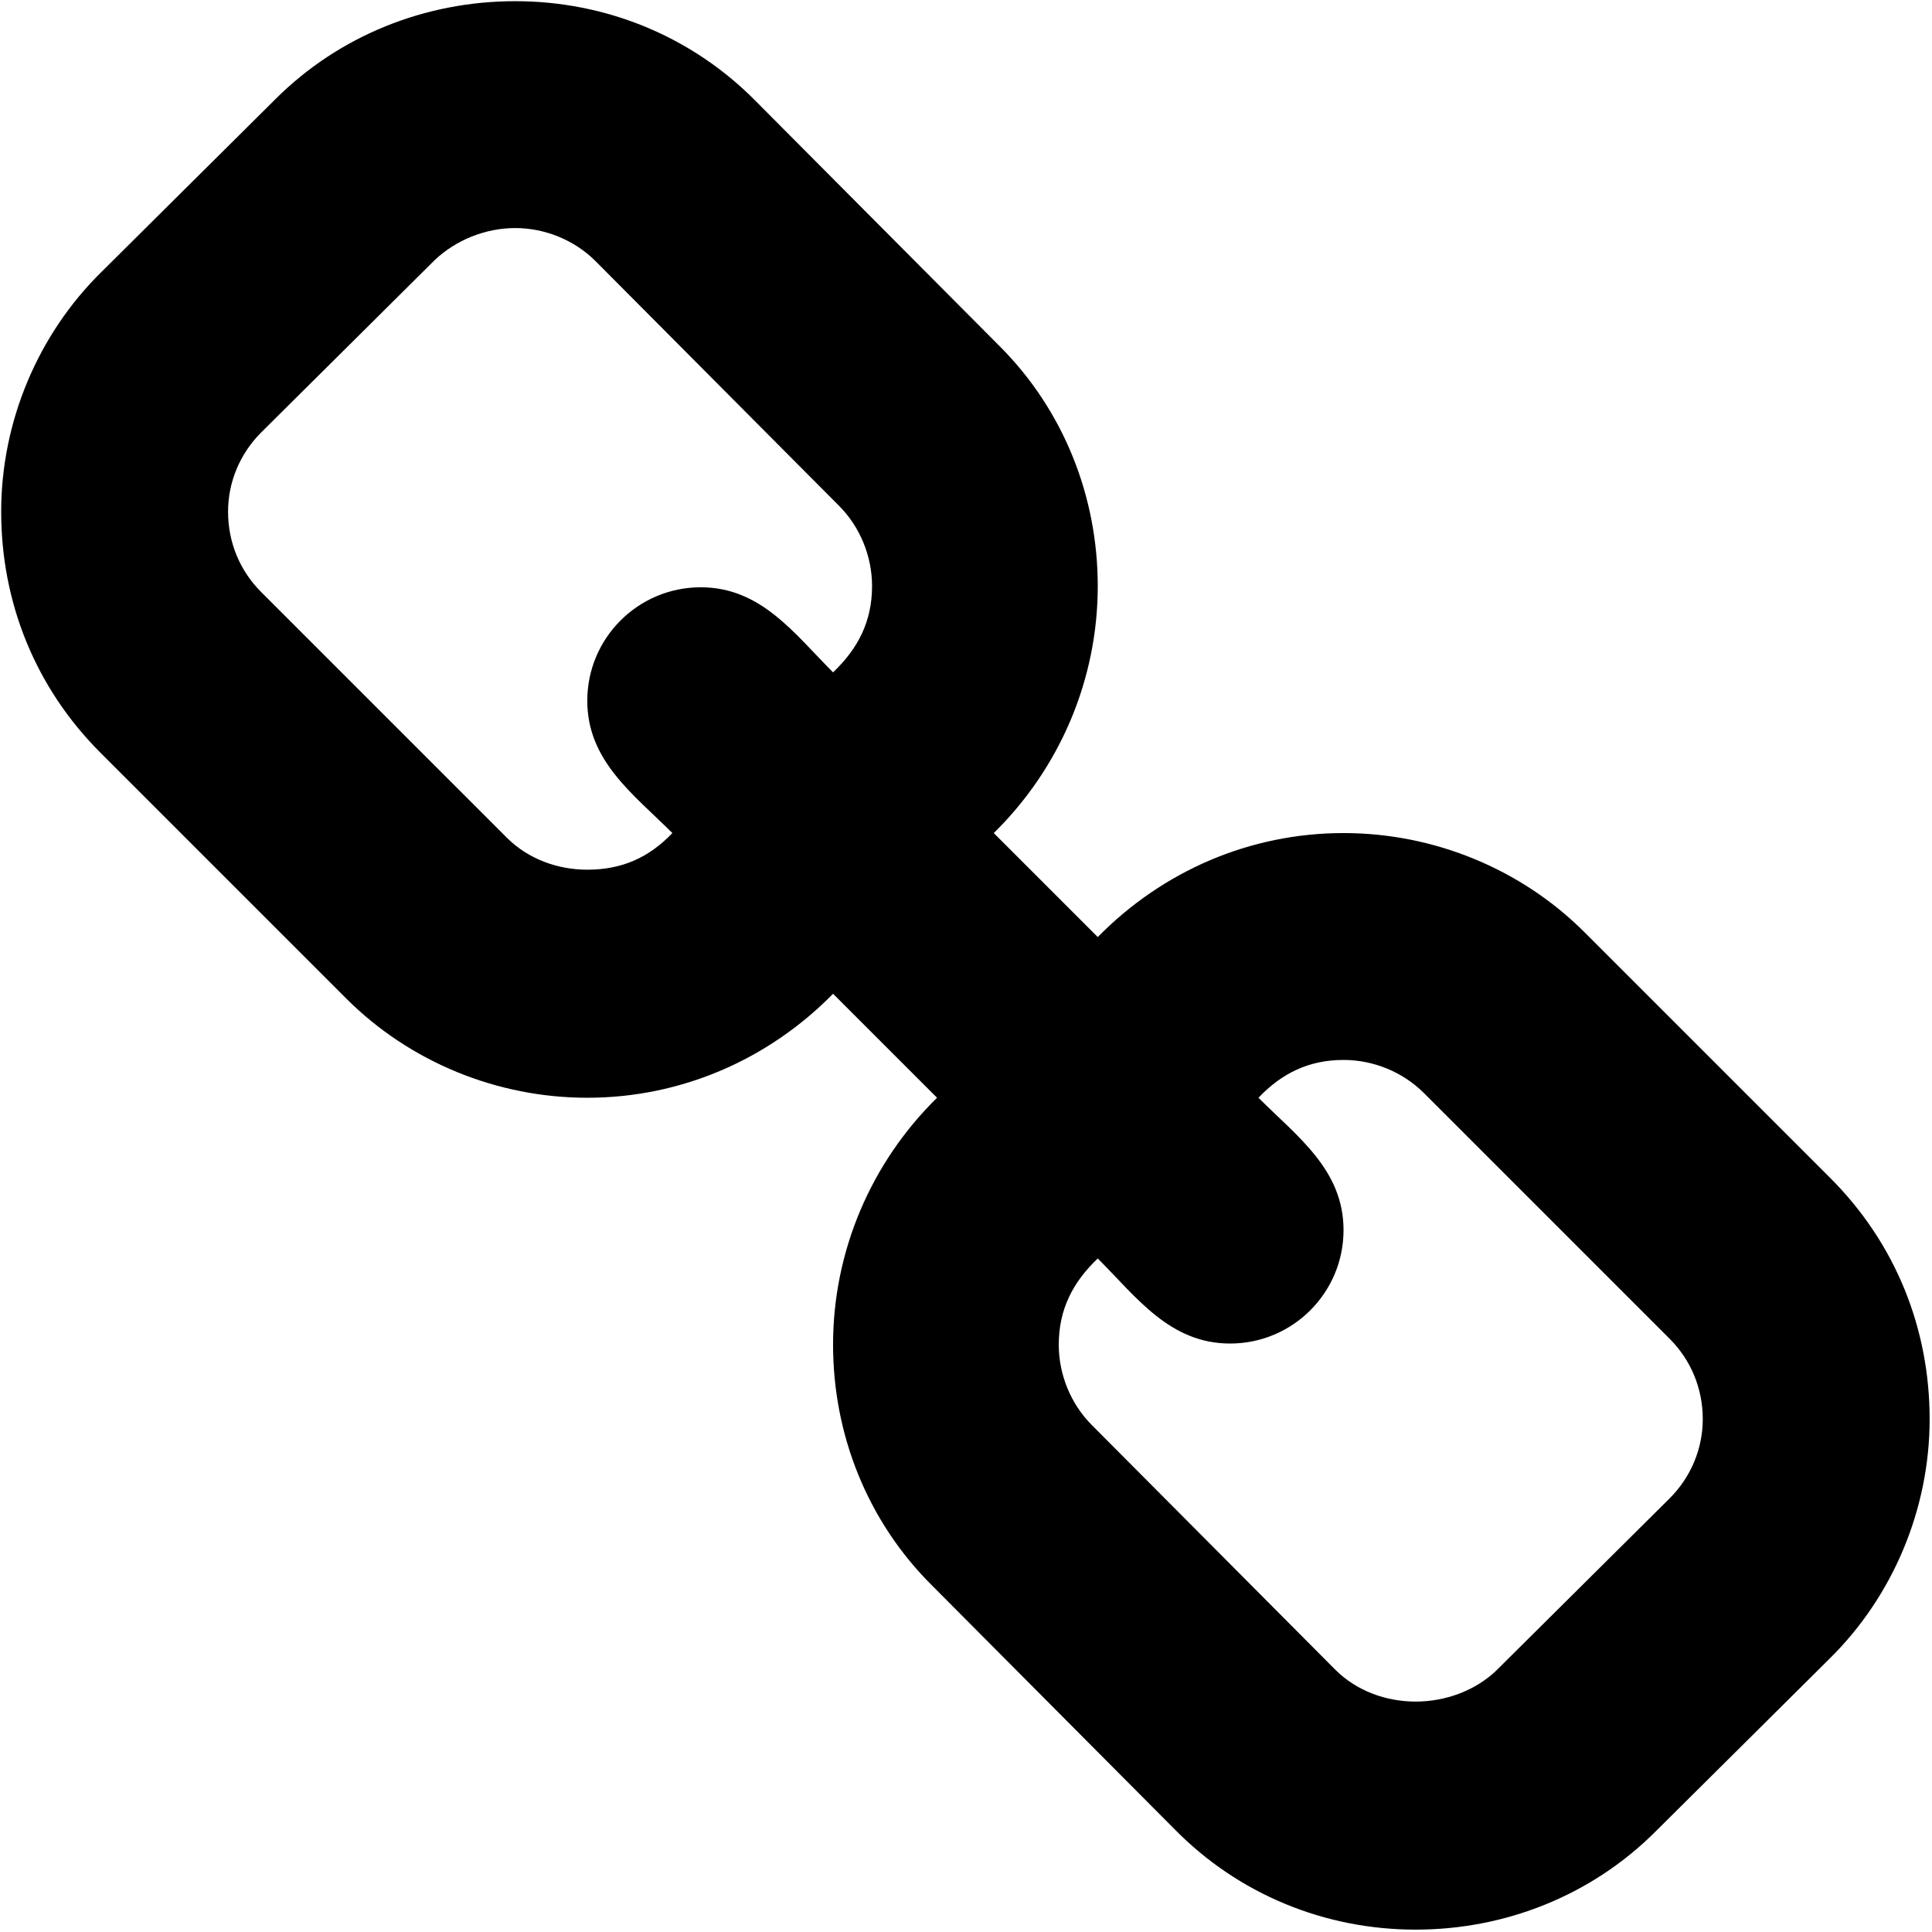
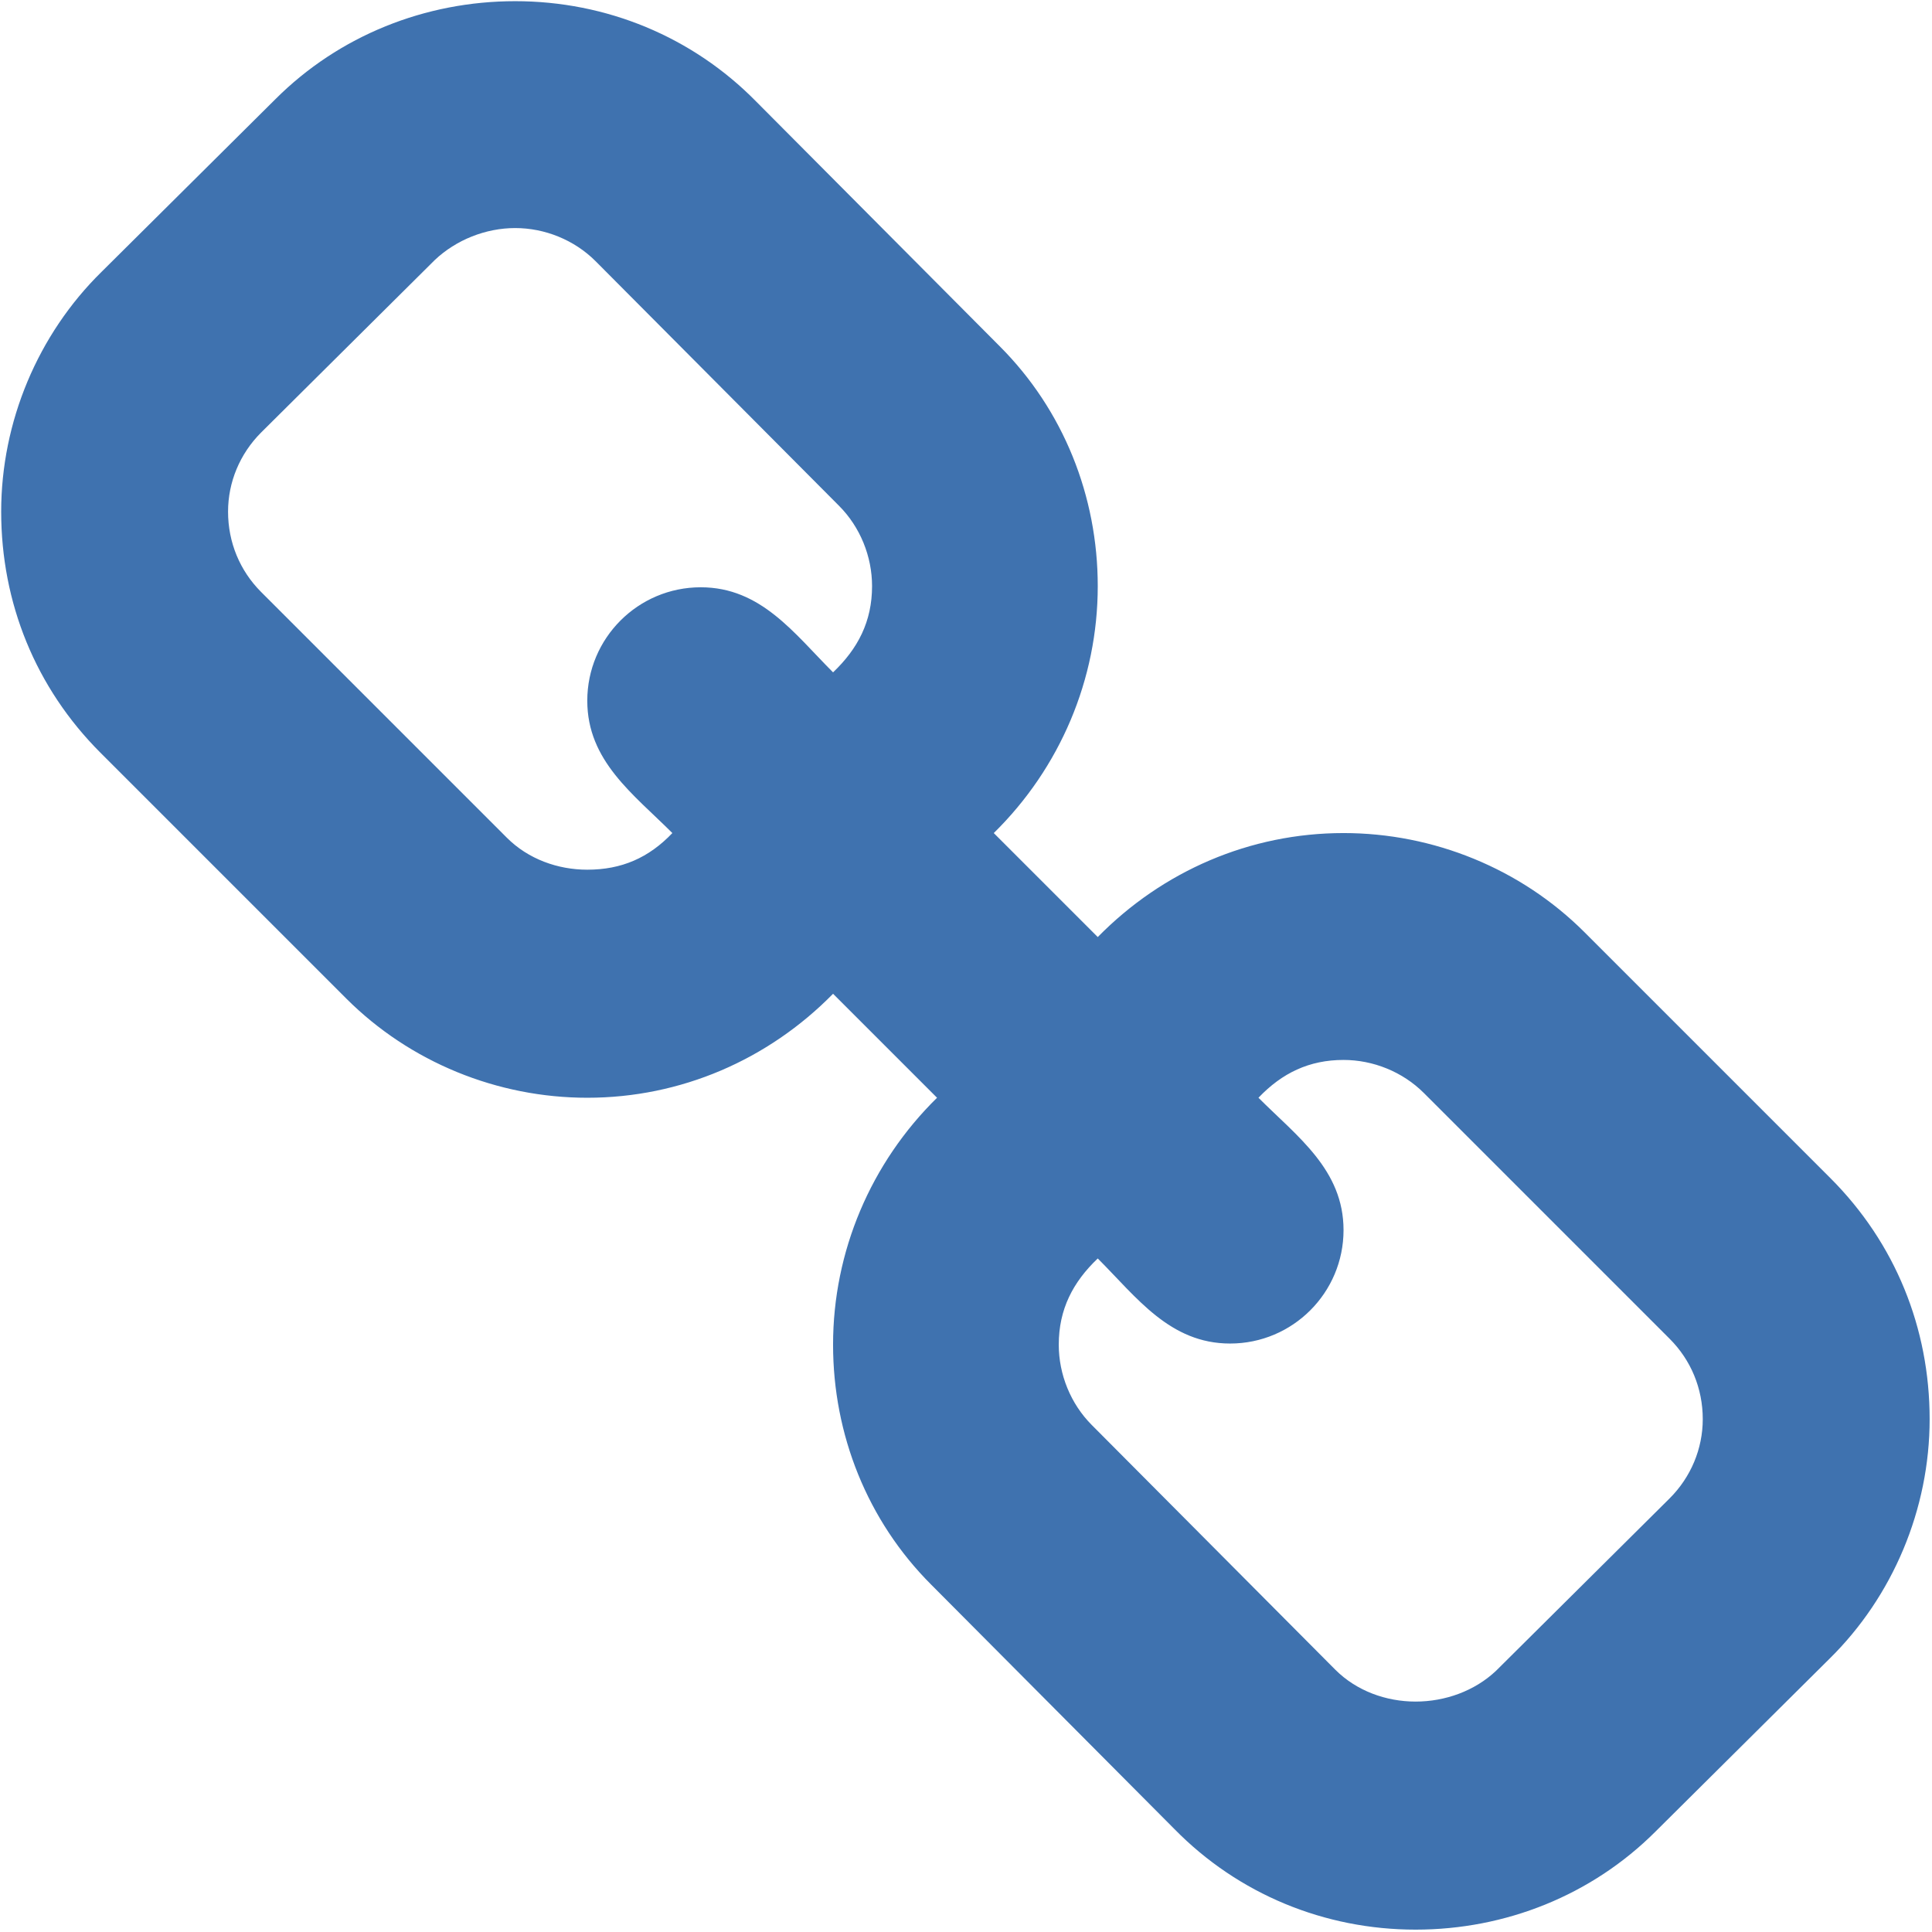
<svg xmlns="http://www.w3.org/2000/svg" id="link" viewBox="15 15 1635 1635">
-   <path d="M1456 1216c0-26-10-50-28-68l-208-208c-18-18-43-28-68-28-29 0-52 11-72 32 33 33 72 61 72 112 0 53-43 96-96 96-51 0-79-39-112-72-21 20-33 43-33 73 0 25 10 50 28 68l206 207c18 18 43 27 68 27s50-9 68-26l147-146c18-18 28-42 28-67zM753 511c0-25-10-50-28-68L519 236c-18-18-43-28-68-28s-50 10-68 27L236 381c-18 18-28 42-28 67 0 26 10 50 28 68l208 208c18 18 43 27 68 27 29 0 52-10 72-31-33-33-72-61-72-112 0-53 43-96 96-96 51 0 79 39 112 72 21-20 33-43 33-73zm895 705c0 76-31 150-85 203l-147 146c-54 54-127 83-203 83-77 0-150-30-204-85l-206-207c-54-54-83-127-83-203 0-79 32-154 88-209l-88-88c-55 56-129 88-208 88-76 0-150-30-204-84L100 652c-55-55-84-127-84-204 0-76 31-150 85-203L248 99c54-54 127-83 203-83 77 0 150 30 204 85l206 207c54 54 83 127 83 203 0 79-32 154-88 209l88 88c55-56 129-88 208-88 76 0 150 30 204 84l208 208c55 55 84 127 84 204z" />
+   <path d="M1456 1216c0-26-10-50-28-68l-208-208c-18-18-43-28-68-28-29 0-52 11-72 32 33 33 72 61 72 112 0 53-43 96-96 96-51 0-79-39-112-72-21 20-33 43-33 73 0 25 10 50 28 68l206 207c18 18 43 27 68 27s50-9 68-26l147-146c18-18 28-42 28-67zM753 511c0-25-10-50-28-68L519 236c-18-18-43-28-68-28s-50 10-68 27L236 381c-18 18-28 42-28 67 0 26 10 50 28 68l208 208c18 18 43 27 68 27 29 0 52-10 72-31-33-33-72-61-72-112 0-53 43-96 96-96 51 0 79 39 112 72 21-20 33-43 33-73zm895 705c0 76-31 150-85 203l-147 146c-54 54-127 83-203 83-77 0-150-30-204-85l-206-207c-54-54-83-127-83-203 0-79 32-154 88-209l-88-88c-55 56-129 88-208 88-76 0-150-30-204-84L100 652c-55-55-84-127-84-204 0-76 31-150 85-203L248 99c54-54 127-83 203-83 77 0 150 30 204 85l206 207c54 54 83 127 83 203 0 79-32 154-88 209l88 88c55-56 129-88 208-88 76 0 150 30 204 84l208 208c55 55 84 127 84 204z" fill="#3f72af" />
</svg>
